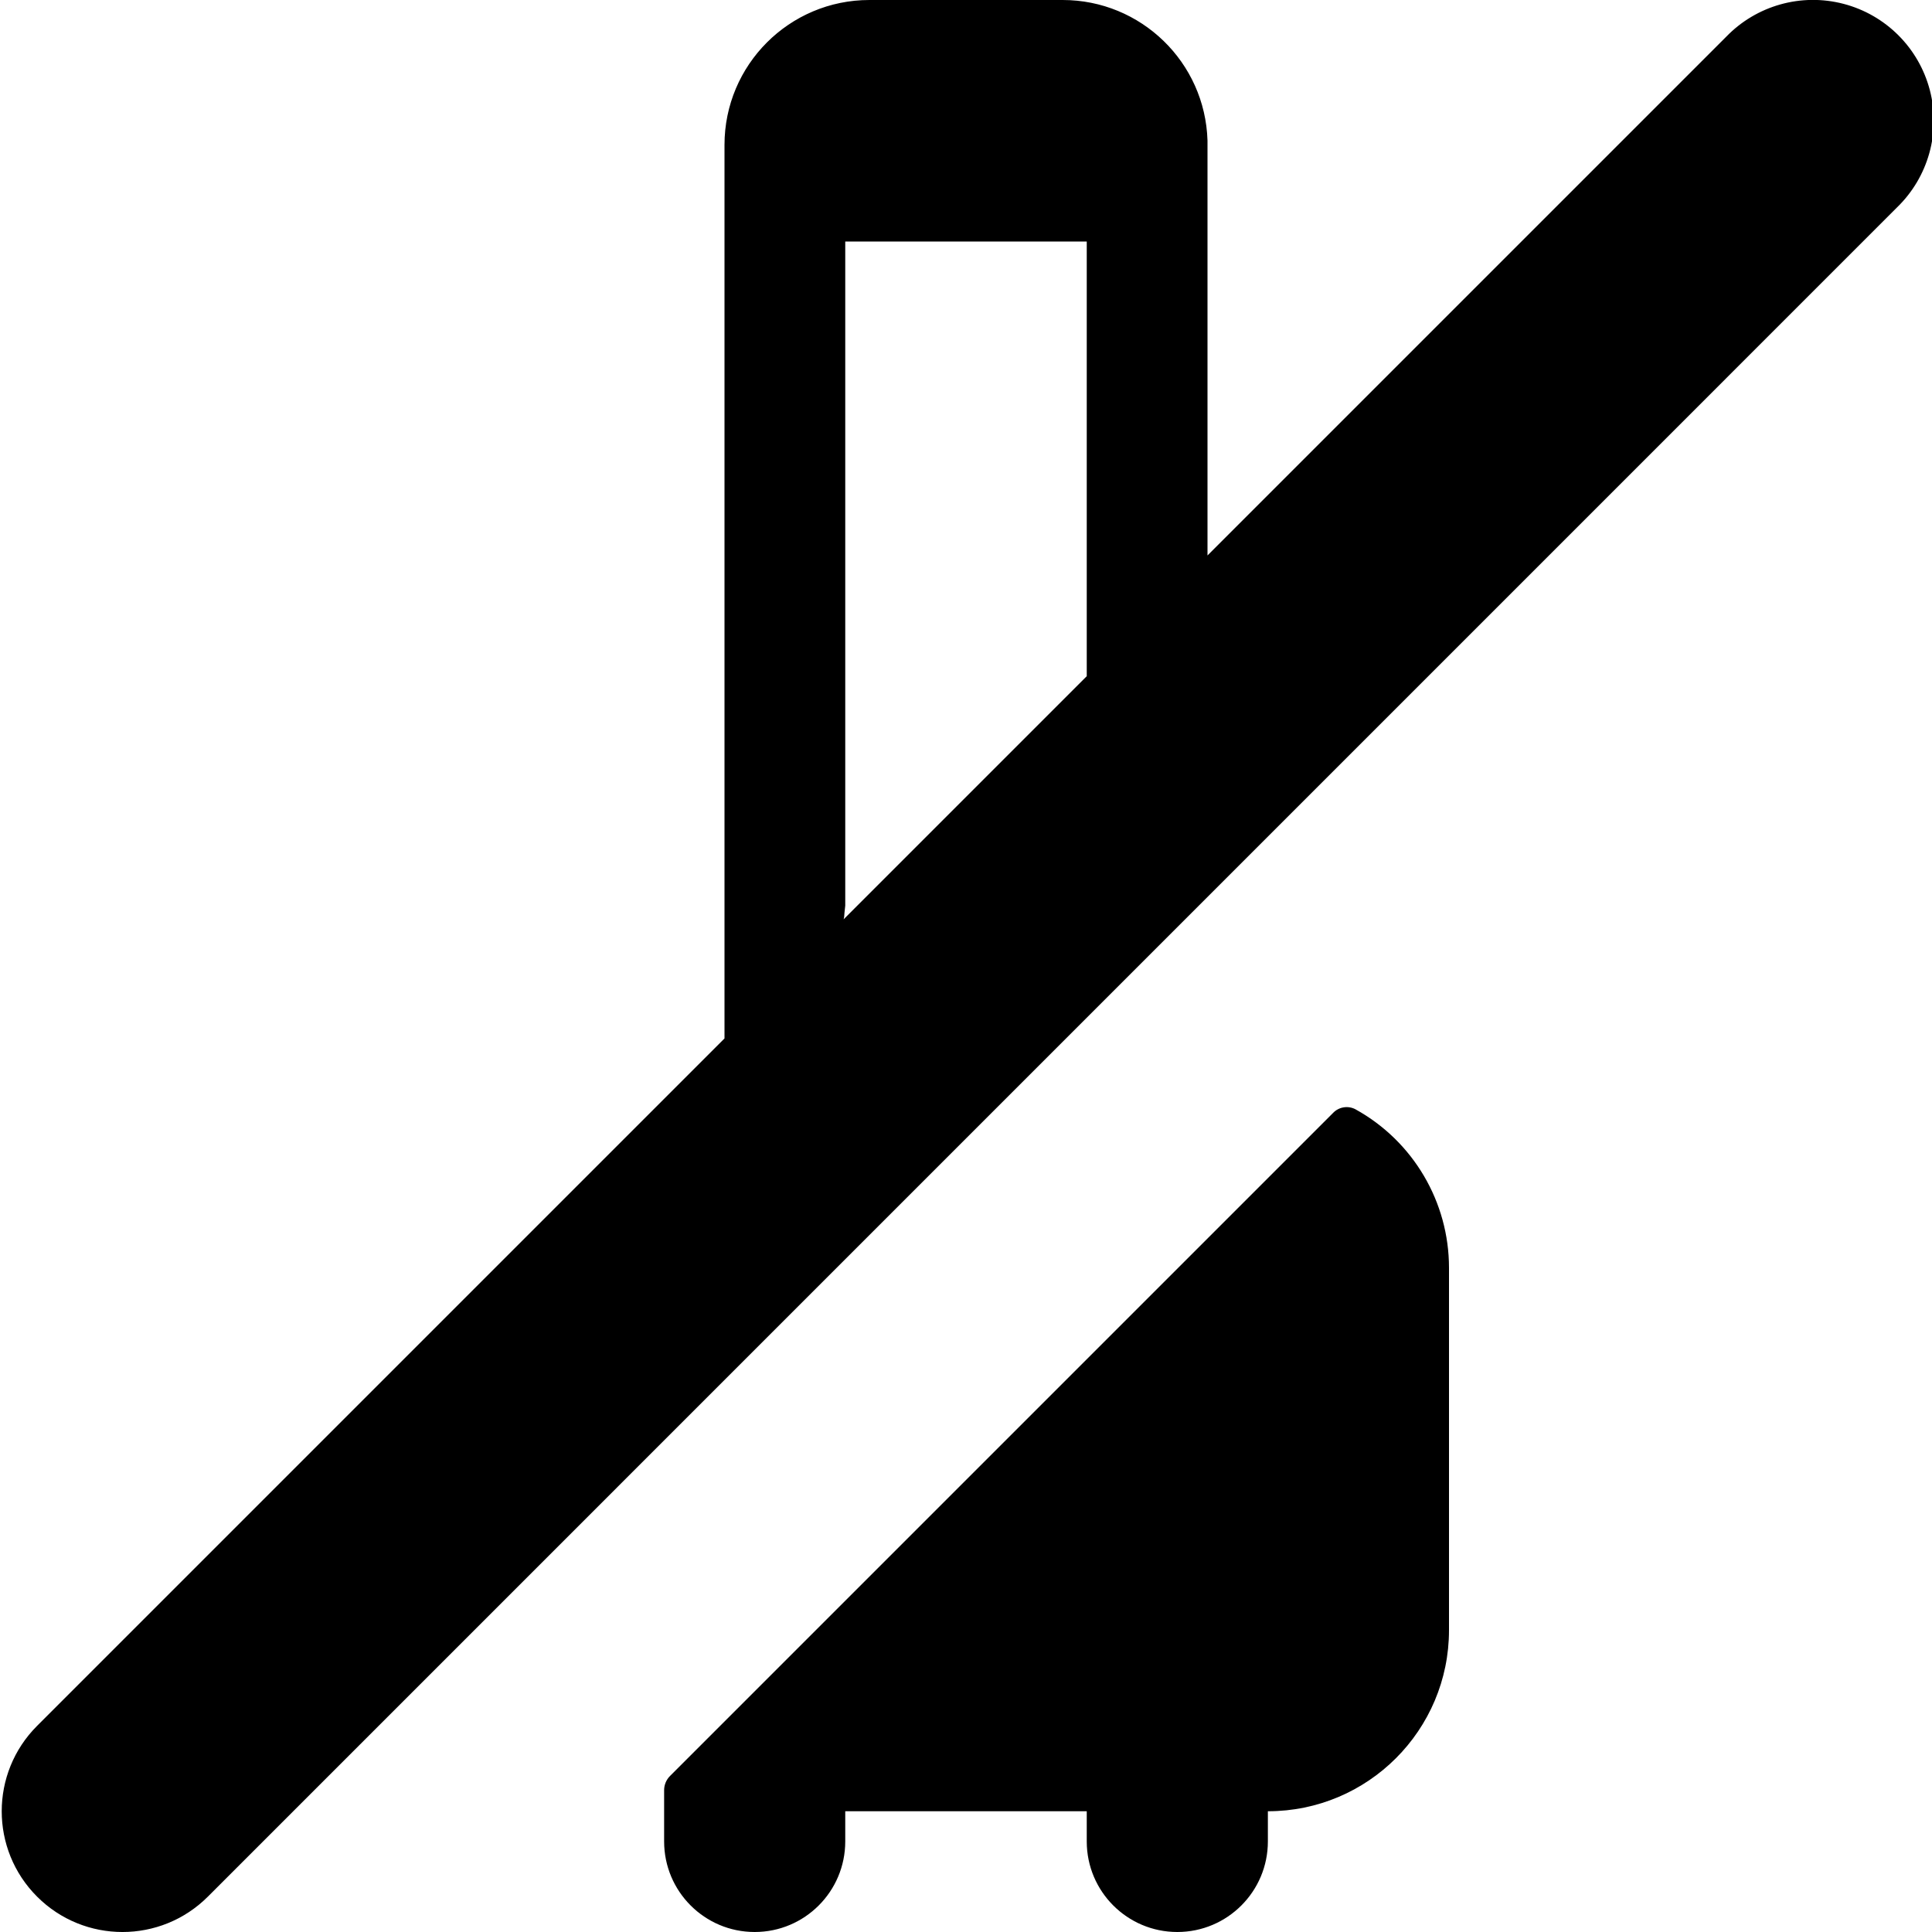
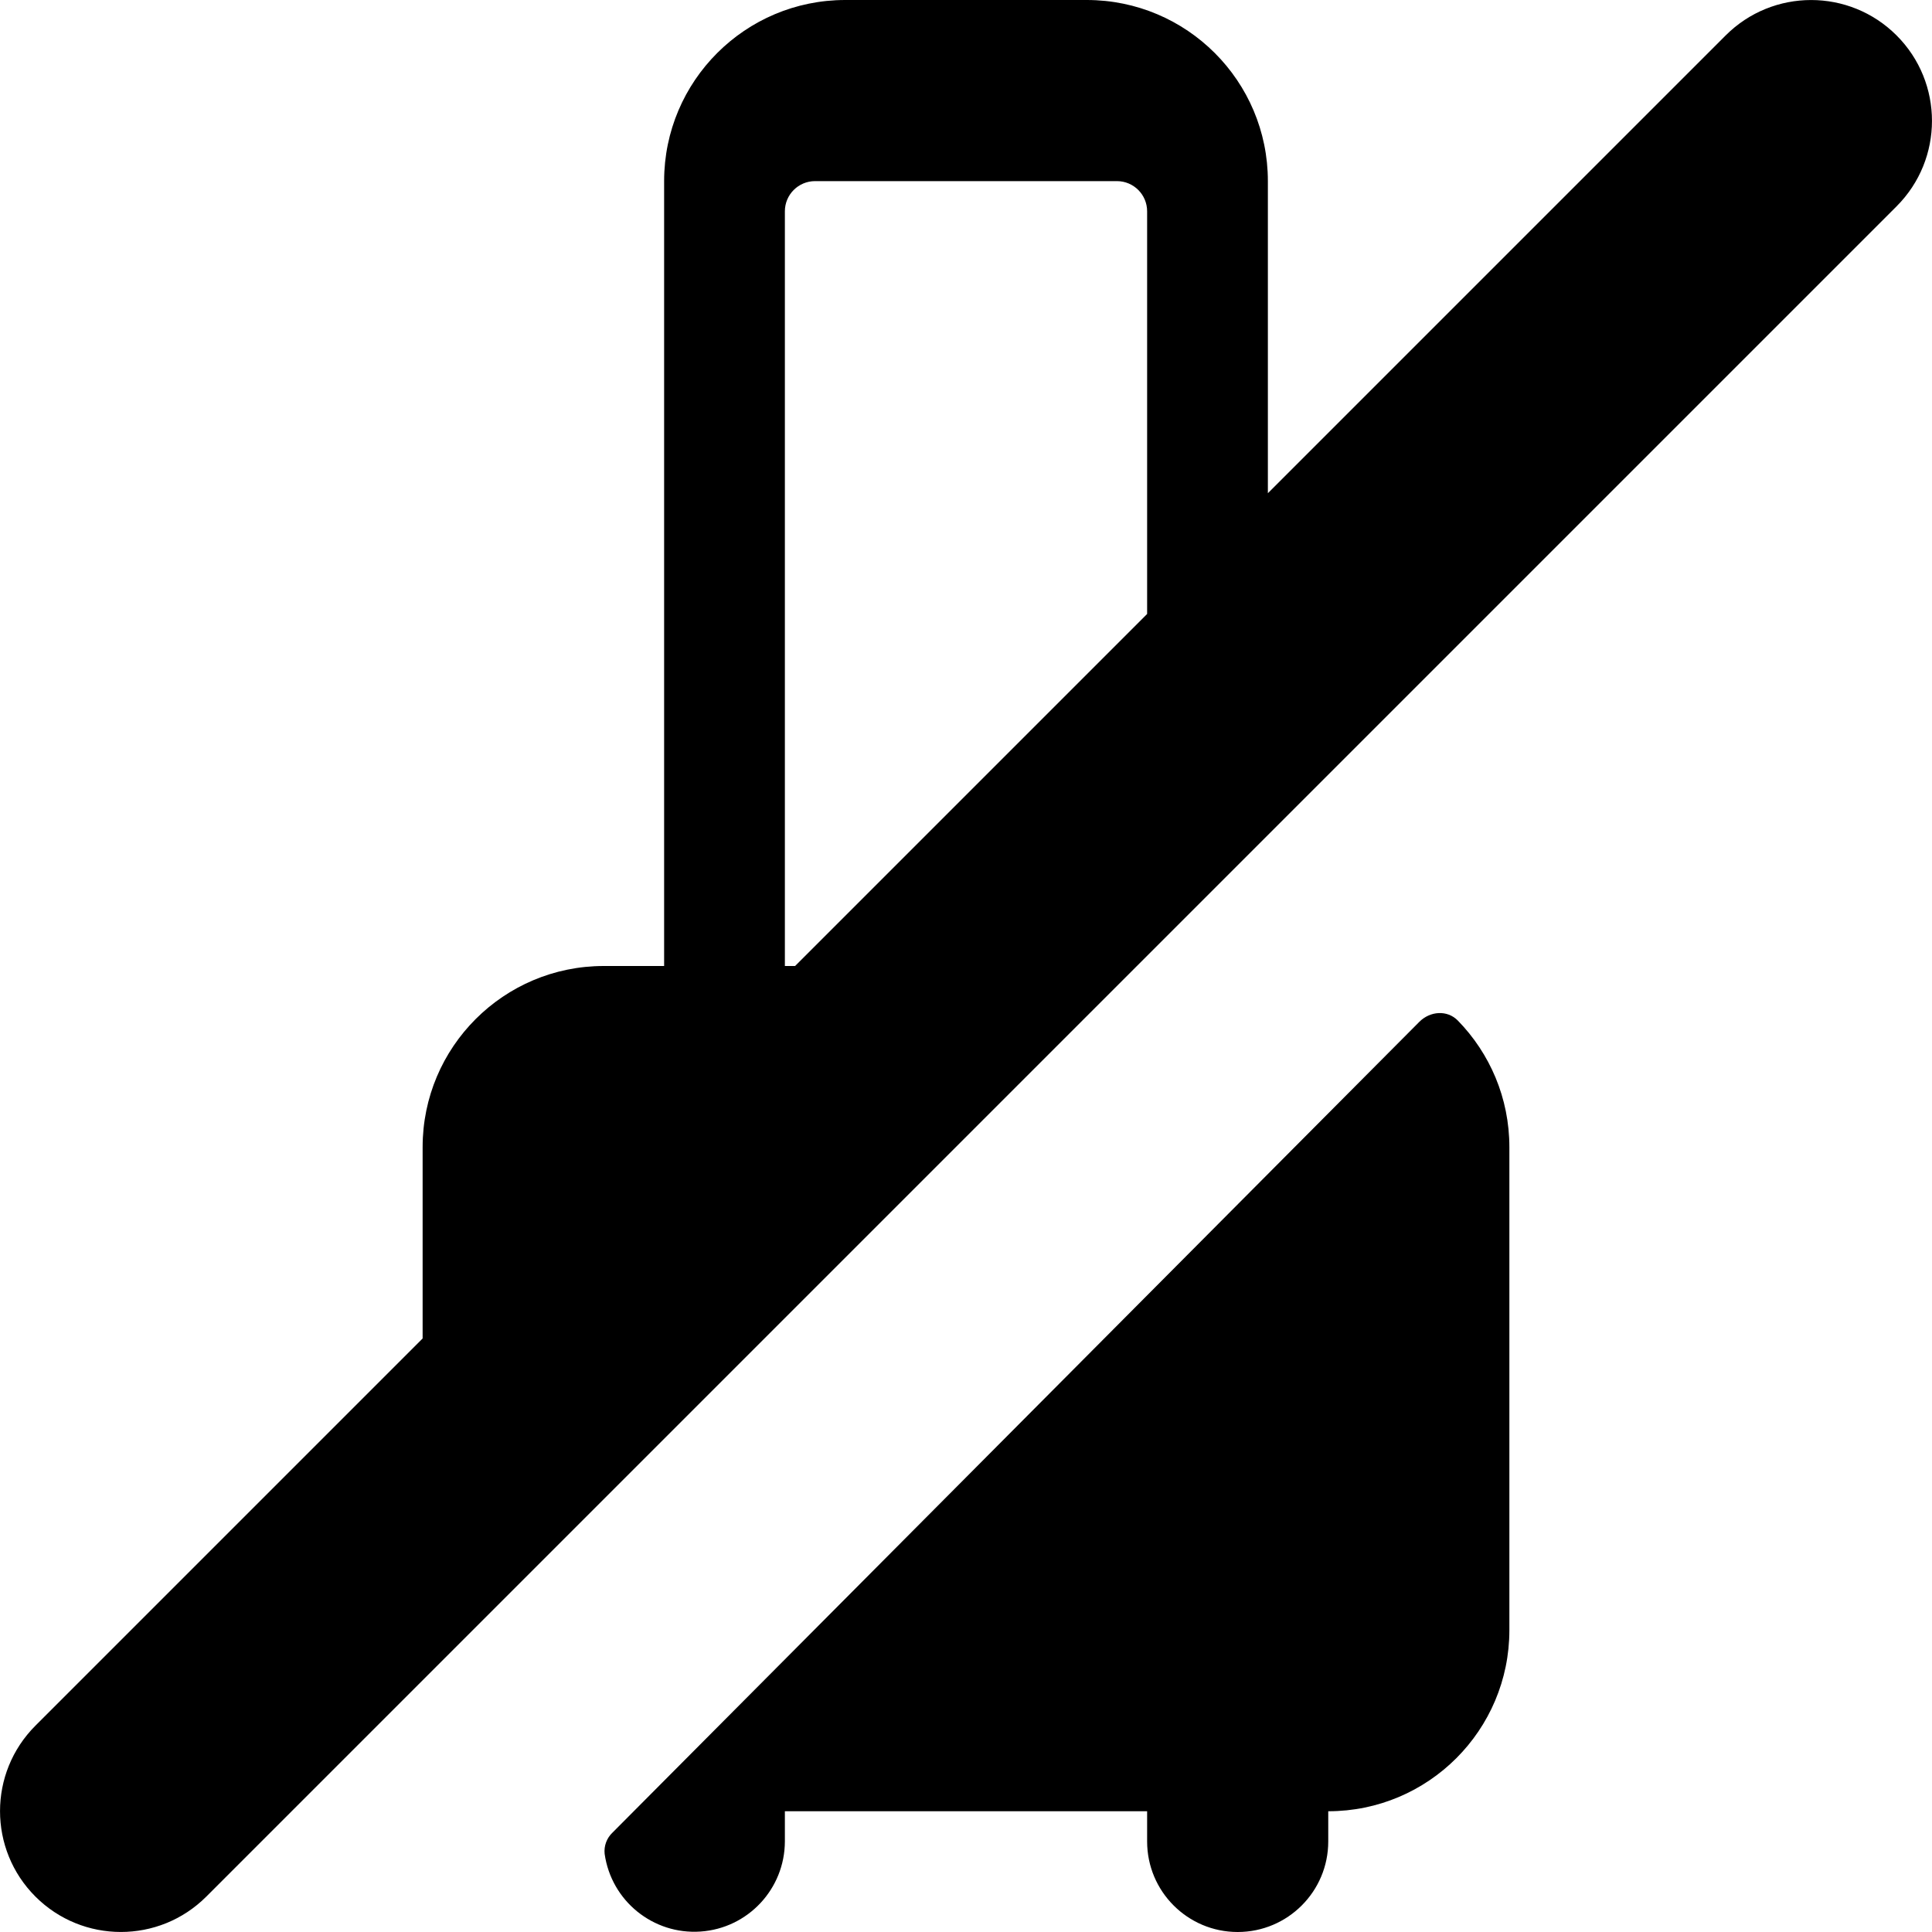
<svg xmlns="http://www.w3.org/2000/svg" viewBox="0 0 24 24">
-   <g clip-path="url(#clip0_8306_178)">
-     <path d="M10.8 0h2.4A1.8 1.8 0 0 1 15 1.746V6.9L21.443.457a1.5 1.5 0 1 1 2.121 2.121L2.582 23.561a1.5 1.5 0 0 1-2.121-2.122L9 12.9V1.8A1.8 1.8 0 0 1 10.8 0zm2.7 8.4V3h-3v8.25c-.02.17-.007.115-.02.17L13.5 8.4zM8.25 22.875v-.636a.25.25 0 0 1 .073-.177l8.237-8.237a.234.234 0 0 1 .278-.045A2.25 2.25 0 0 1 18 15.75v4.5a2.25 2.25 0 0 1-2.25 2.25v.375a1.125 1.125 0 0 1-2.25 0V22.5h-3v.375a1.125 1.125 0 0 1-2.25 0z" />
+   <g clip-path="url(#a)">
+     <path d="M15.75 6.127 21.437.44a1.501 1.501 0 0 1 2.123 2.123L2.563 23.56A1.501 1.501 0 1 1 .44 21.437l4.81-4.81V14.25A2.25 2.25 0 0 1 7.5 12h.75V2.248A2.25 2.25 0 0 1 10.5 0h3a2.25 2.25 0 0 1 2.25 2.25v3.877Zm-1.5 1.5V2.625a.375.375 0 0 0-.375-.375h-3.75a.375.375 0 0 0-.375.375V12h.127l4.373-4.373Zm3.86 5.051c-.132-.135-.345-.118-.478.015L7.609 22.765a.318.318 0 0 0-.098.264 1.125 1.125 0 0 0 2.239-.154V22.5h4.5v.375a1.125 1.125 0 0 0 2.25 0V22.5a2.25 2.25 0 0 0 2.25-2.25v-6c0-.612-.244-1.166-.64-1.572Z" />
  </g>
</svg>
